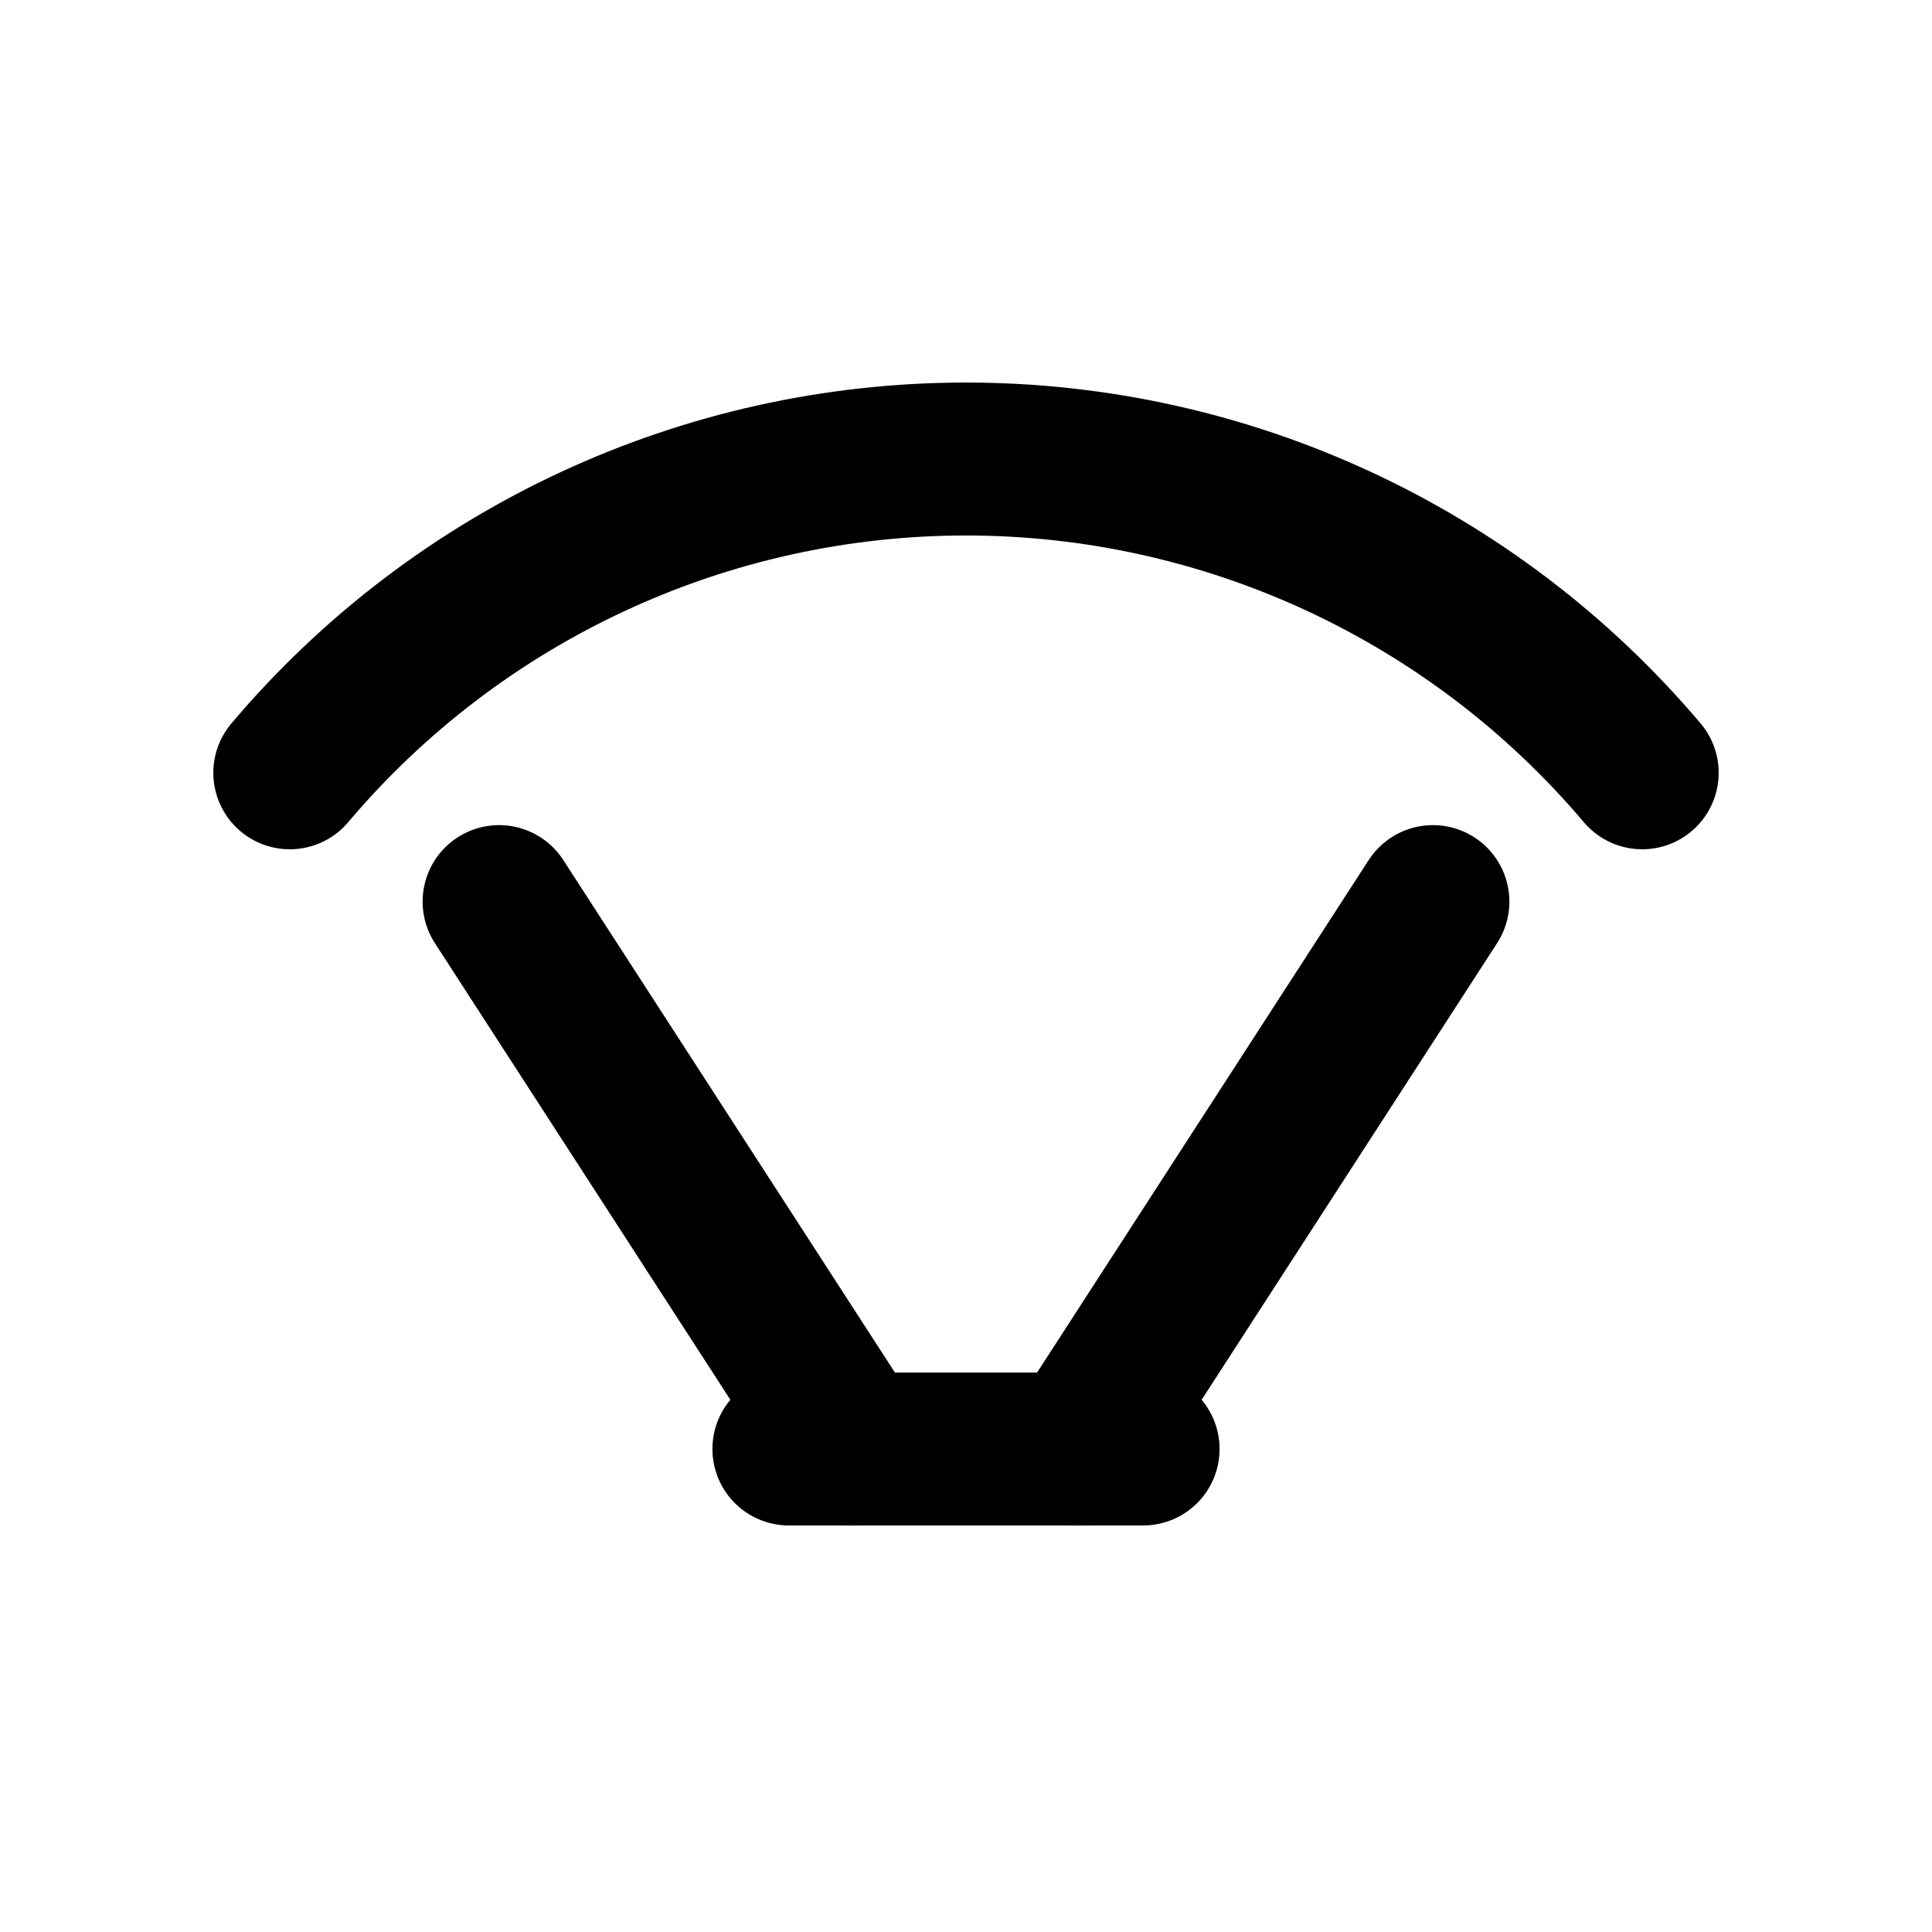
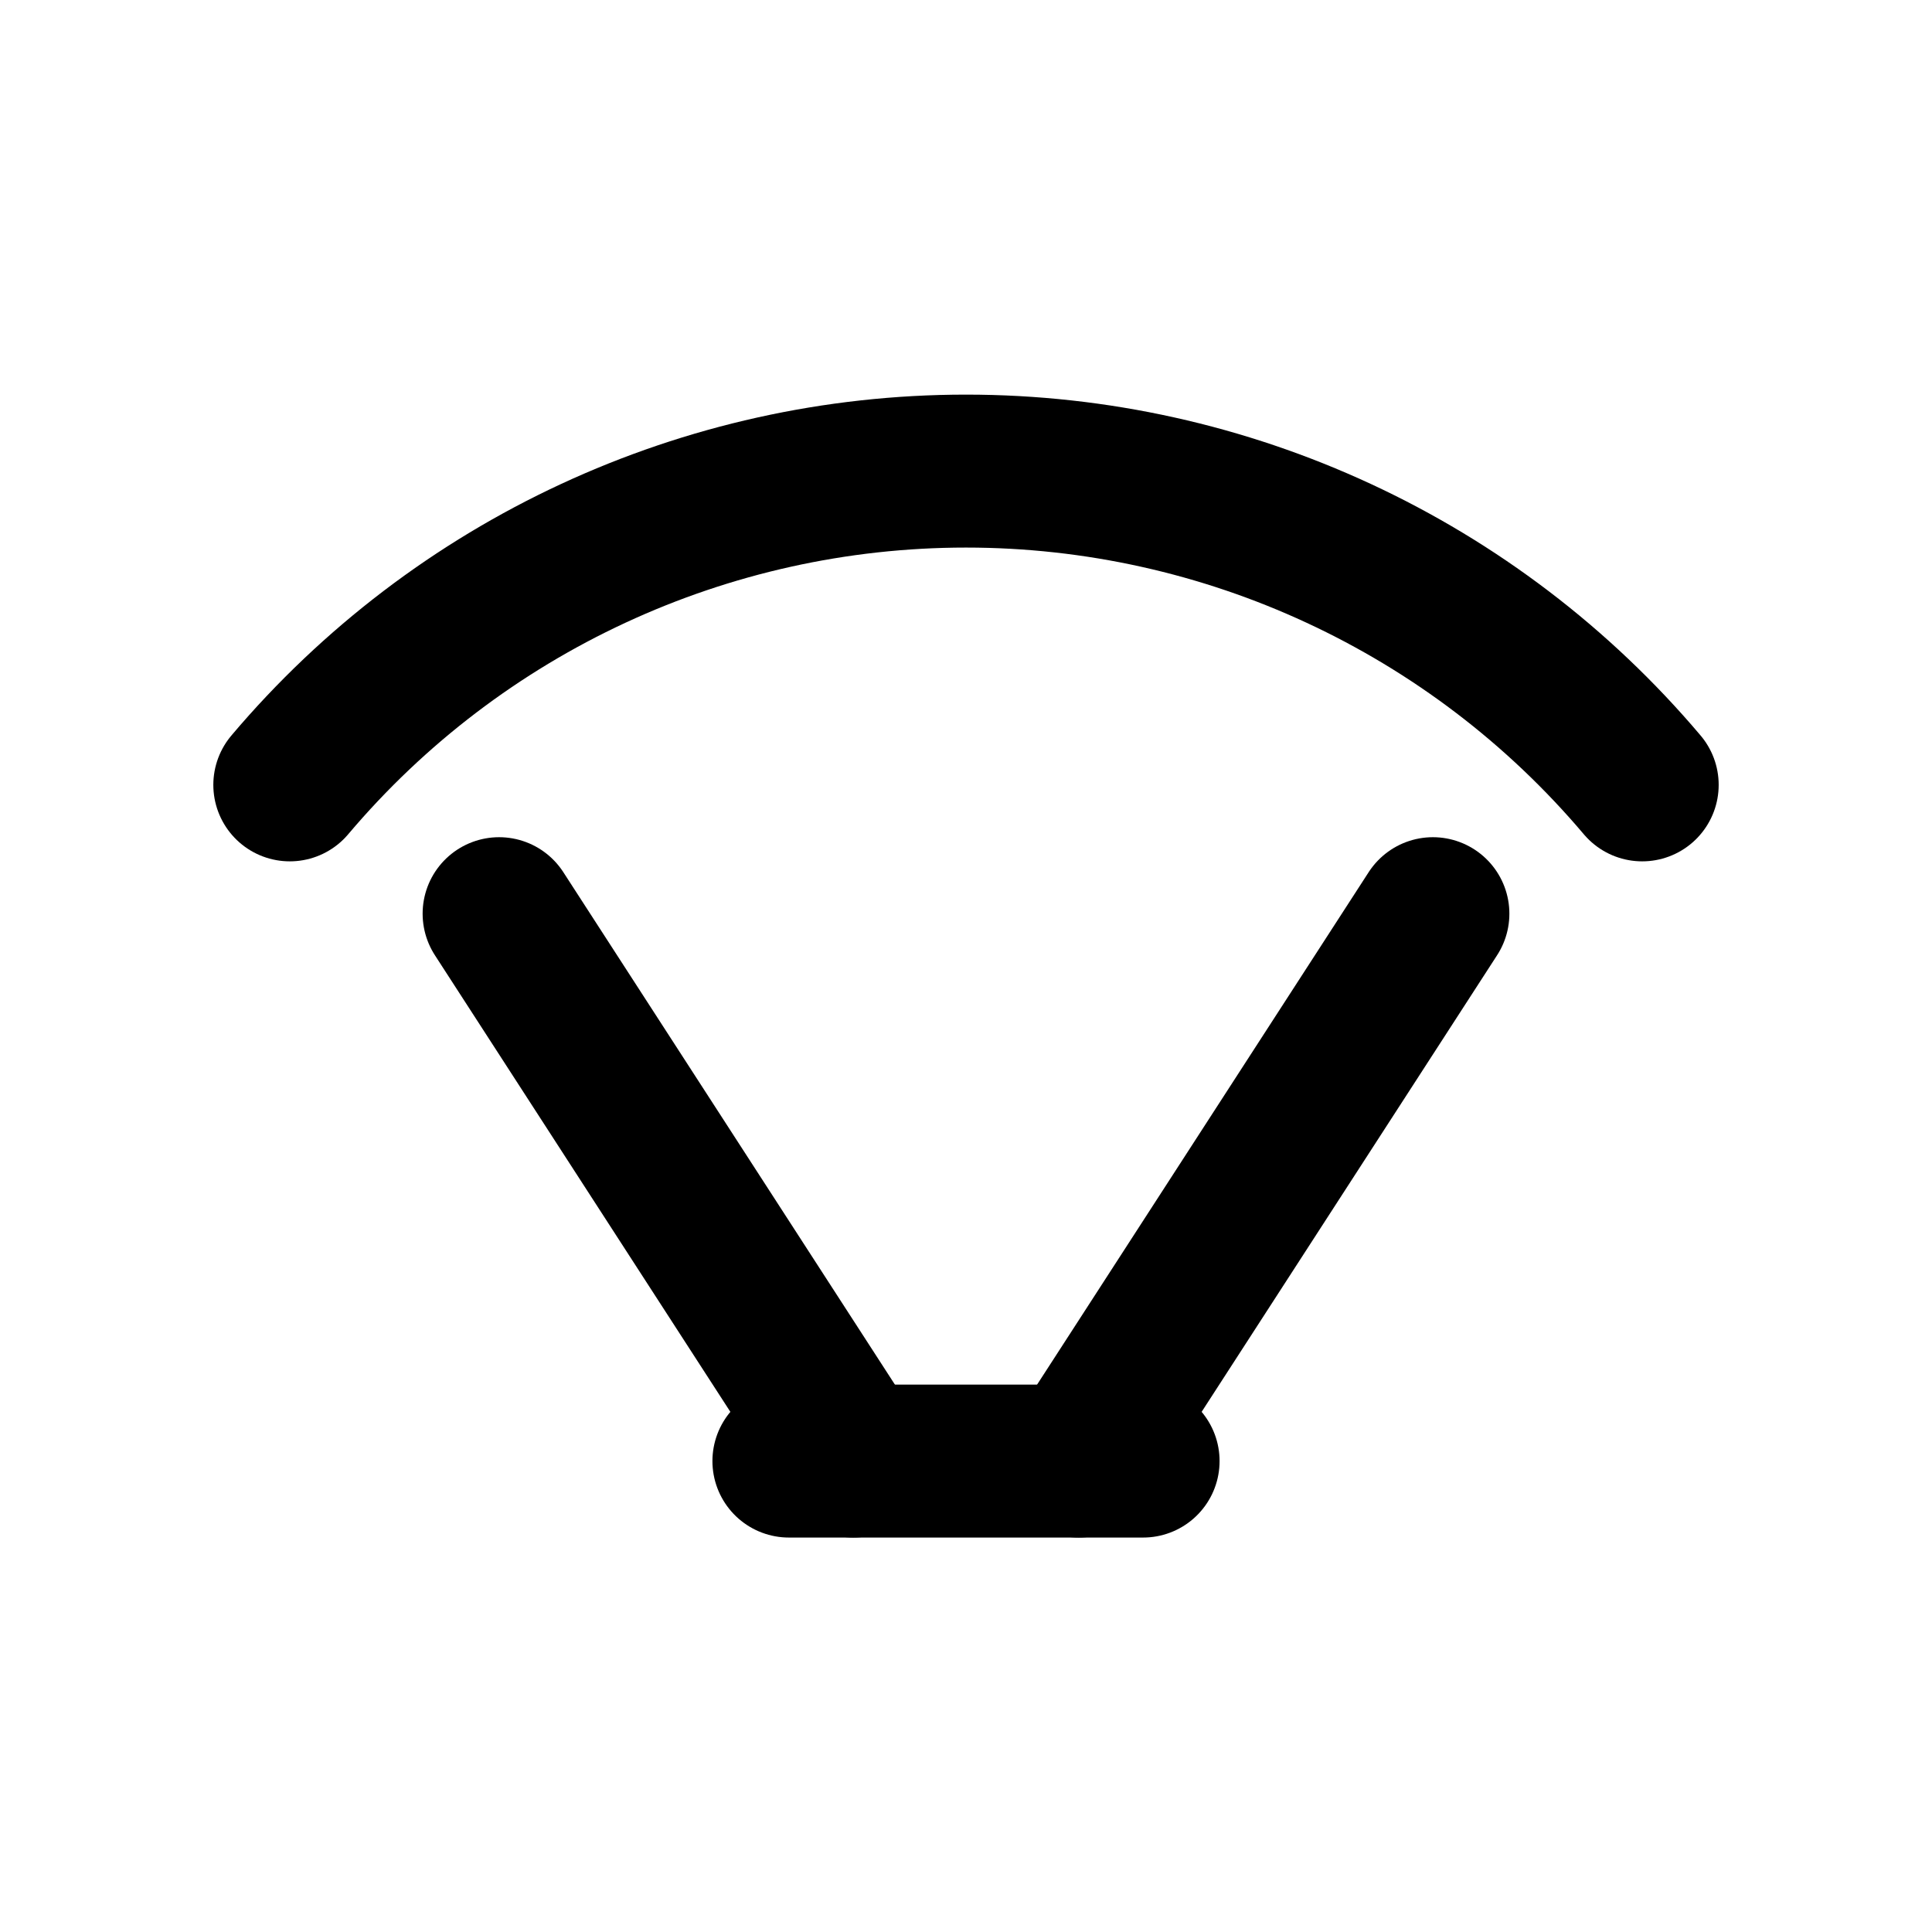
<svg xmlns="http://www.w3.org/2000/svg" viewBox="0 0 24 24" width="24" height="24" fill="none" stroke="currentColor" stroke-width="1.9" stroke-linecap="round" stroke-linejoin="round">
-   <path d="M3.6 9.6a11 11 0 0 1 16.8 0" />
-   <path d="M6.2 11.2 10.6 18" />
-   <path d="M17.8 11.2 13.4 18" />
-   <path d="M9.8 18h4.4" />
+   <g transform="translate(0 0.15)">
+     <path d="M3.6 9.6a11 11 0 0 1 16.8 0" />
+     <path d="M6.2 11.2 10.6 18" />
+     <path d="M17.8 11.2 13.4 18" />
+     <path d="M9.8 18h4.4" />
+   </g>
</svg>
